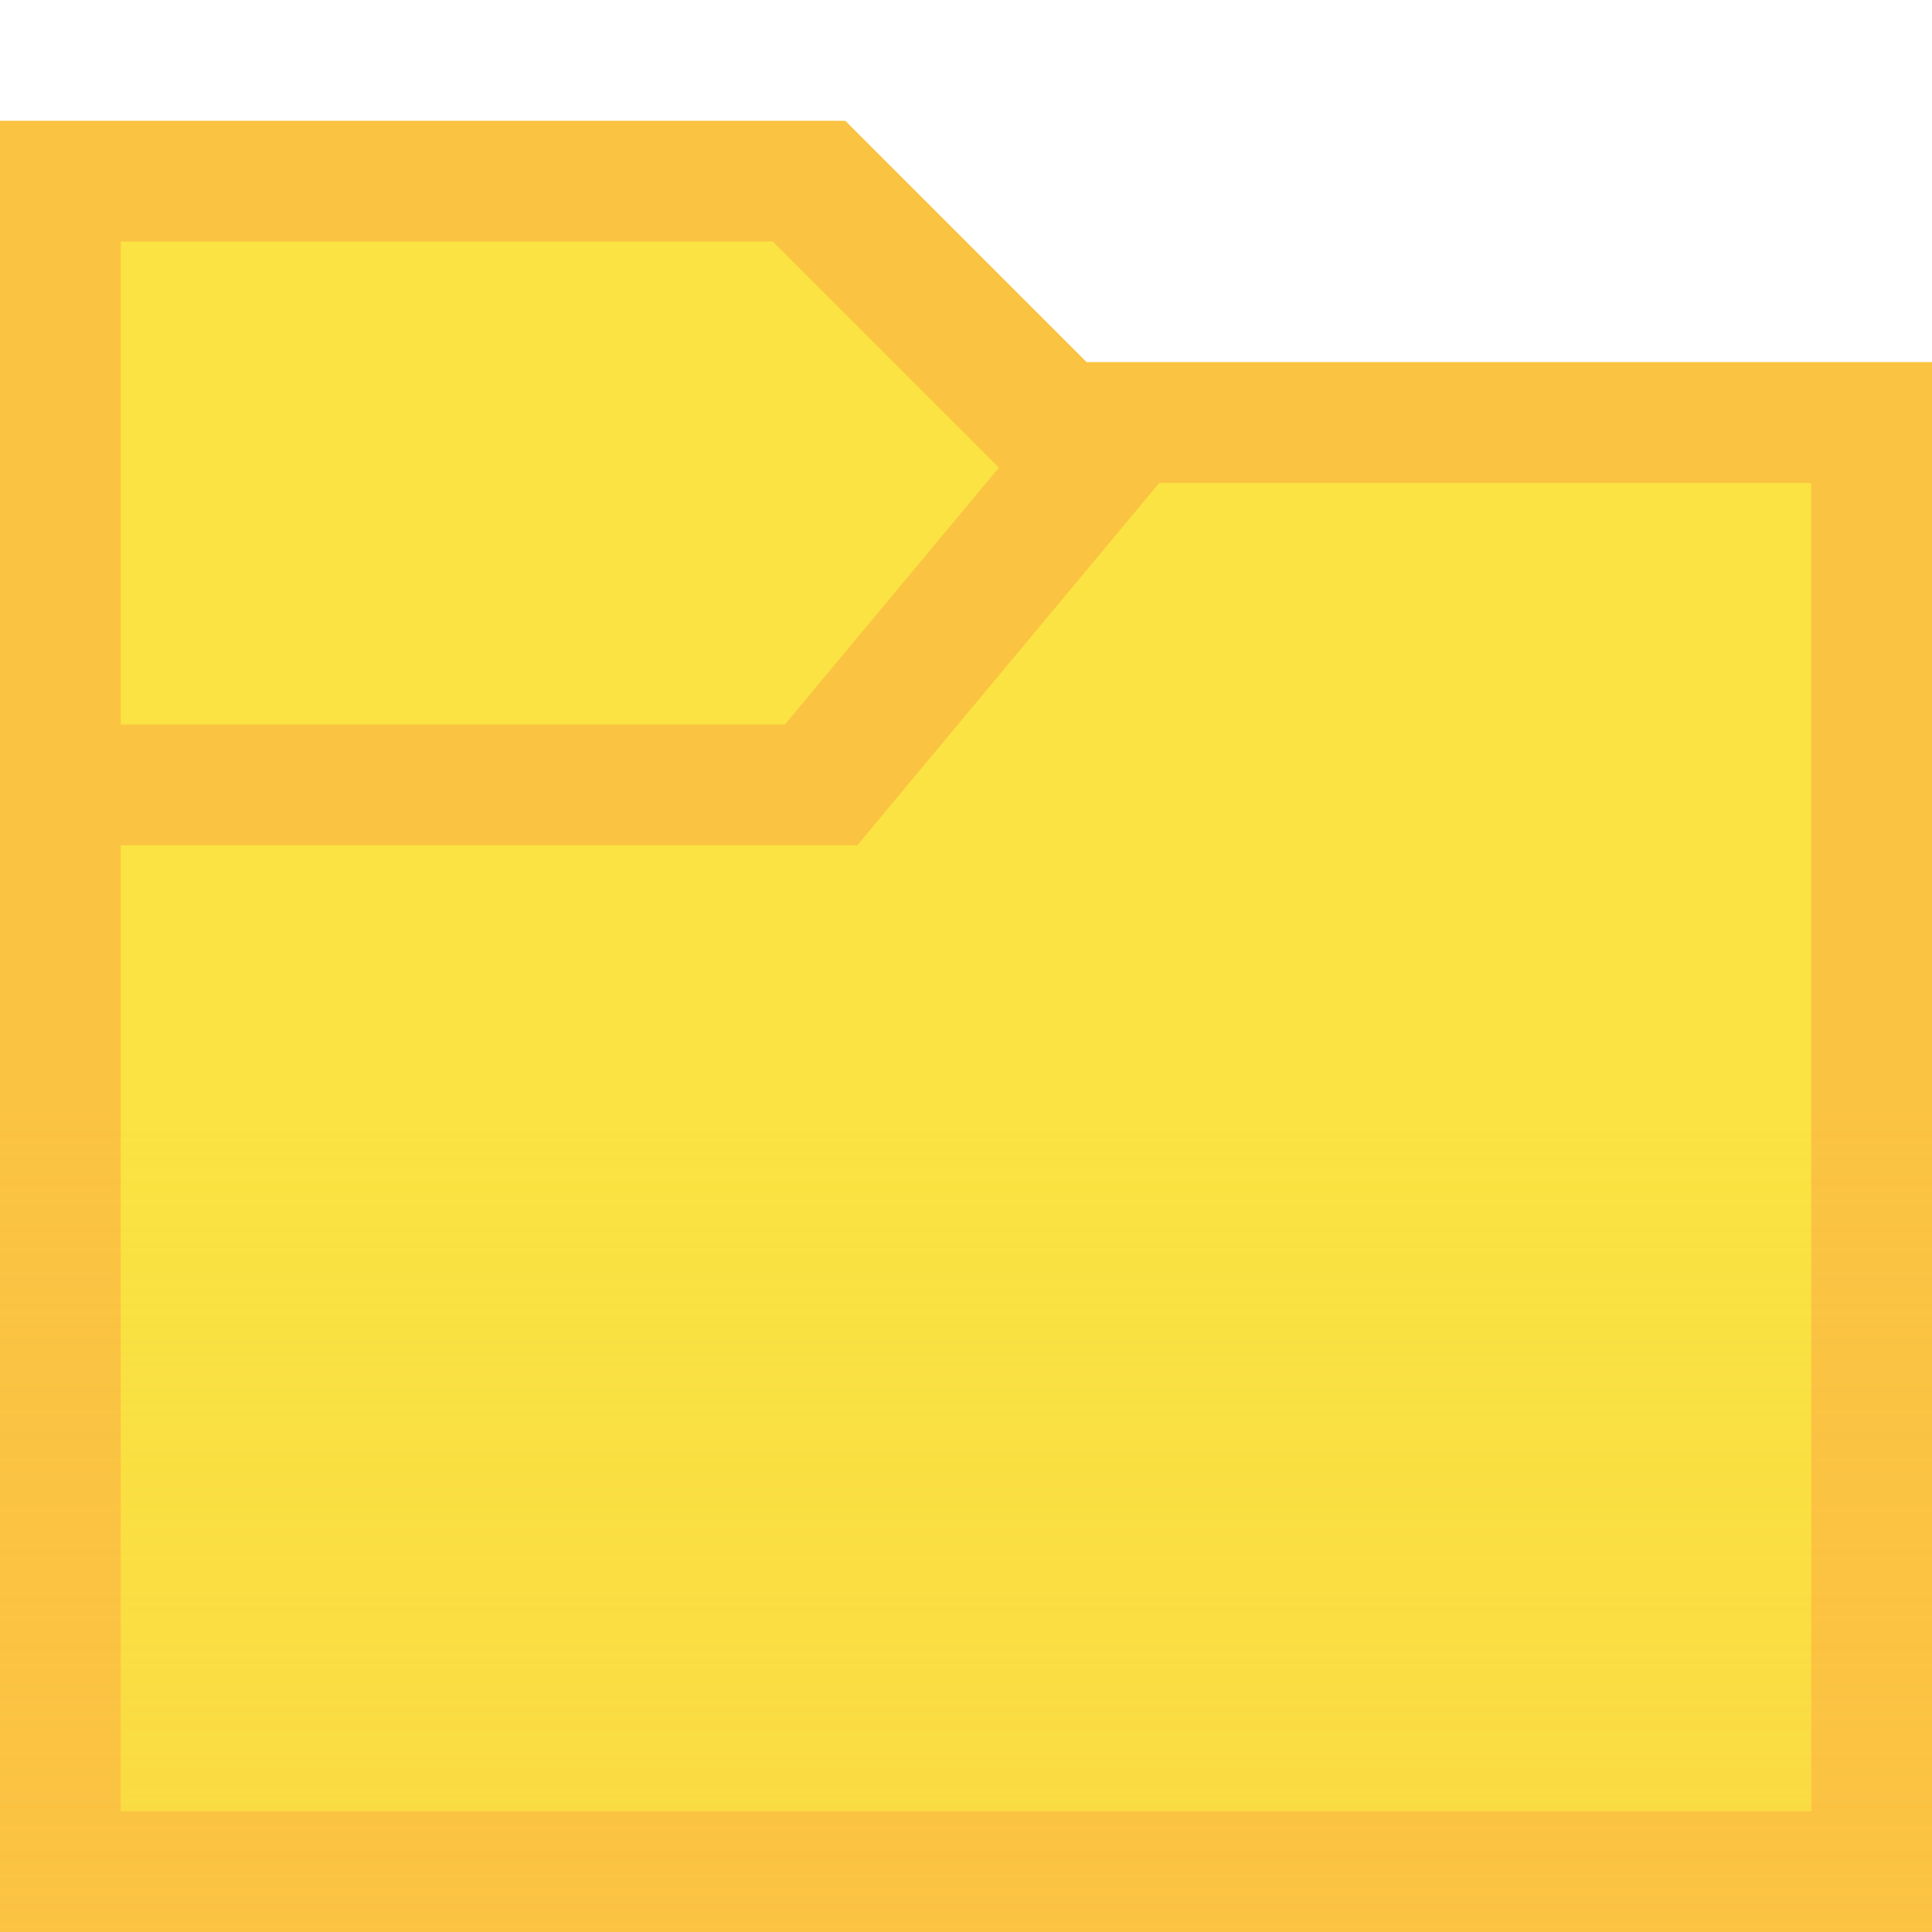
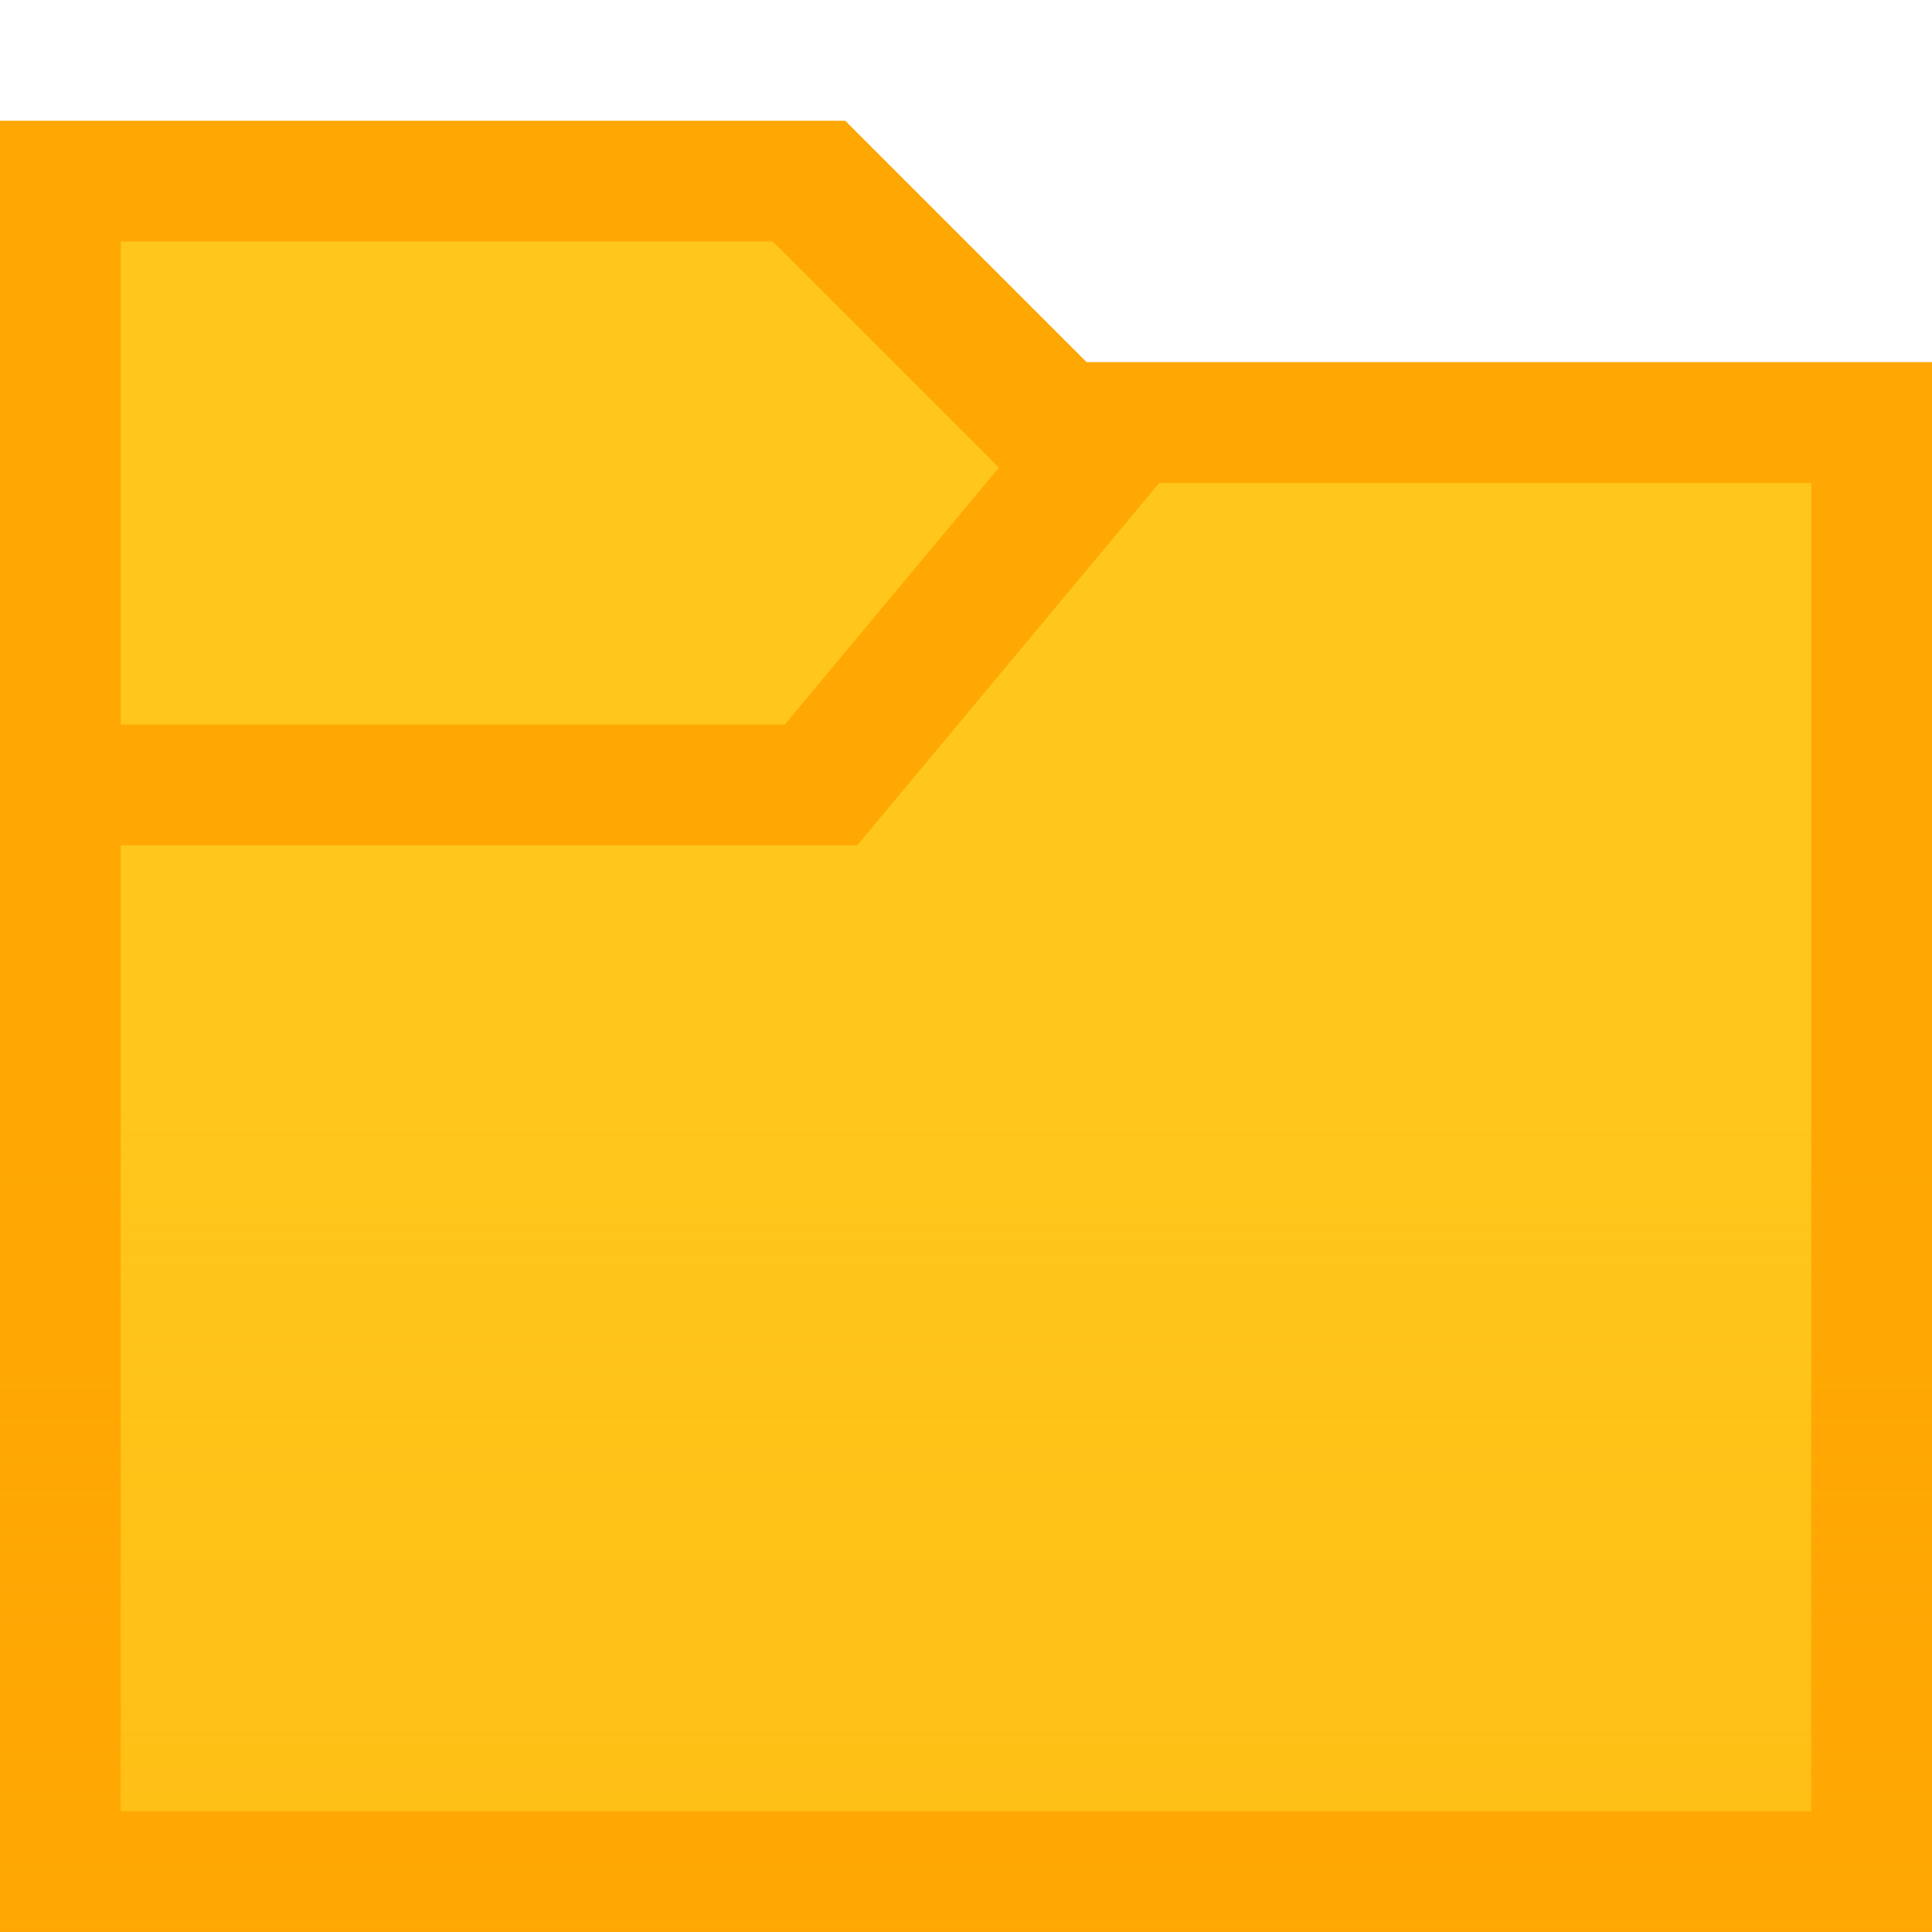
<svg xmlns="http://www.w3.org/2000/svg" xmlns:xlink="http://www.w3.org/1999/xlink" width="16" height="16" id="svg4159" version="1.1" viewBox="0 0 16 16">
  <defs id="defs4161">
    <linearGradient xlink:href="#linearGradient1027" id="linearGradient1029" x1="99.483" y1="170" x2="99.483" y2="155.183" gradientUnits="userSpaceOnUse" gradientTransform="matrix(0.5213141,0,0,0.5213141,-43.86206,-71.69236)" />
    <linearGradient id="linearGradient1027">
-       <stop style="stop-color:#fbc342;stop-opacity:1" offset="0" id="stop1023" />
-       <stop style="stop-color:#fbc342;stop-opacity:0" offset="1" id="stop1025" />
+       <stop style="stop-color:#ffa803;stop-opacity:1" offset="0" id="stop1023" />
+       <stop style="stop-color:#ffa803;stop-opacity:0" offset="1" id="stop1025" />
    </linearGradient>
  </defs>
  <g id="layer1">
    <g id="g842">
-       <path id="rect4136" d="m 0,1 v 14 h 2 12 2 V 5 3 H 9 L 7,1 H 2 1 Z" style="opacity:1;fill:#fbc342;fill-opacity:1;fill-rule:nonzero;stroke:none;stroke-width:0.5;stroke-linecap:round;stroke-linejoin:miter;stroke-miterlimit:4;stroke-dasharray:none;stroke-dashoffset:0;stroke-opacity:1" />
-       <path id="path821" d="m 1,2 h 5.4 l 2,2 H 15 V 14 H 1 Z" style="fill:#fae342;fill-opacity:1;stroke:none;stroke-width:1px;stroke-linecap:butt;stroke-linejoin:miter;stroke-opacity:1" />
-       <path id="path829" d="M 0,6 H 6.5 L 9,3 h 7 V 16 H 0 Z" style="fill:#fbc342;fill-opacity:1;stroke:none;stroke-width:1px;stroke-linecap:butt;stroke-linejoin:miter;stroke-opacity:1" />
-       <path id="path831" d="M 1,7 H 7.1 L 9.6,4 H 15 V 15 H 1 Z" style="fill:#fae342;fill-opacity:1;stroke:none;stroke-width:1px;stroke-linecap:butt;stroke-linejoin:miter;stroke-opacity:1" />
+       <path id="rect4136" d="m 0,1 v 14 h 2 12 2 V 5 3 H 9 L 7,1 H 2 1 Z" style="opacity:1;fill:#ffa803;fill-opacity:1;fill-rule:nonzero;stroke:none;stroke-width:0.5;stroke-linecap:round;stroke-linejoin:miter;stroke-miterlimit:4;stroke-dasharray:none;stroke-dashoffset:0;stroke-opacity:1" />
+       <path id="path821" d="m 1,2 h 5.4 l 2,2 H 15 V 14 H 1 Z" style="fill:#ffc61b;fill-opacity:1;stroke:none;stroke-width:1px;stroke-linecap:butt;stroke-linejoin:miter;stroke-opacity:1" />
+       <path id="path829" d="M 0,6 H 6.5 L 9,3 h 7 V 16 H 0 Z" style="fill:#ffa803;fill-opacity:1;stroke:none;stroke-width:1px;stroke-linecap:butt;stroke-linejoin:miter;stroke-opacity:1" />
+       <path id="path831" d="M 1,7 H 7.1 L 9.6,4 H 15 V 15 H 1 Z" style="fill:#ffc61b;fill-opacity:1;stroke:none;stroke-width:1px;stroke-linecap:butt;stroke-linejoin:miter;stroke-opacity:1" />
      <rect y="9" x="0" height="7" width="16" id="rect1005" style="opacity:0.3;fill:url(#linearGradient1029);fill-opacity:1;stroke:none;stroke-width:0.276;stroke-linejoin:bevel;stroke-miterlimit:4;stroke-dasharray:none;stroke-opacity:1" />
    </g>
  </g>
</svg>
